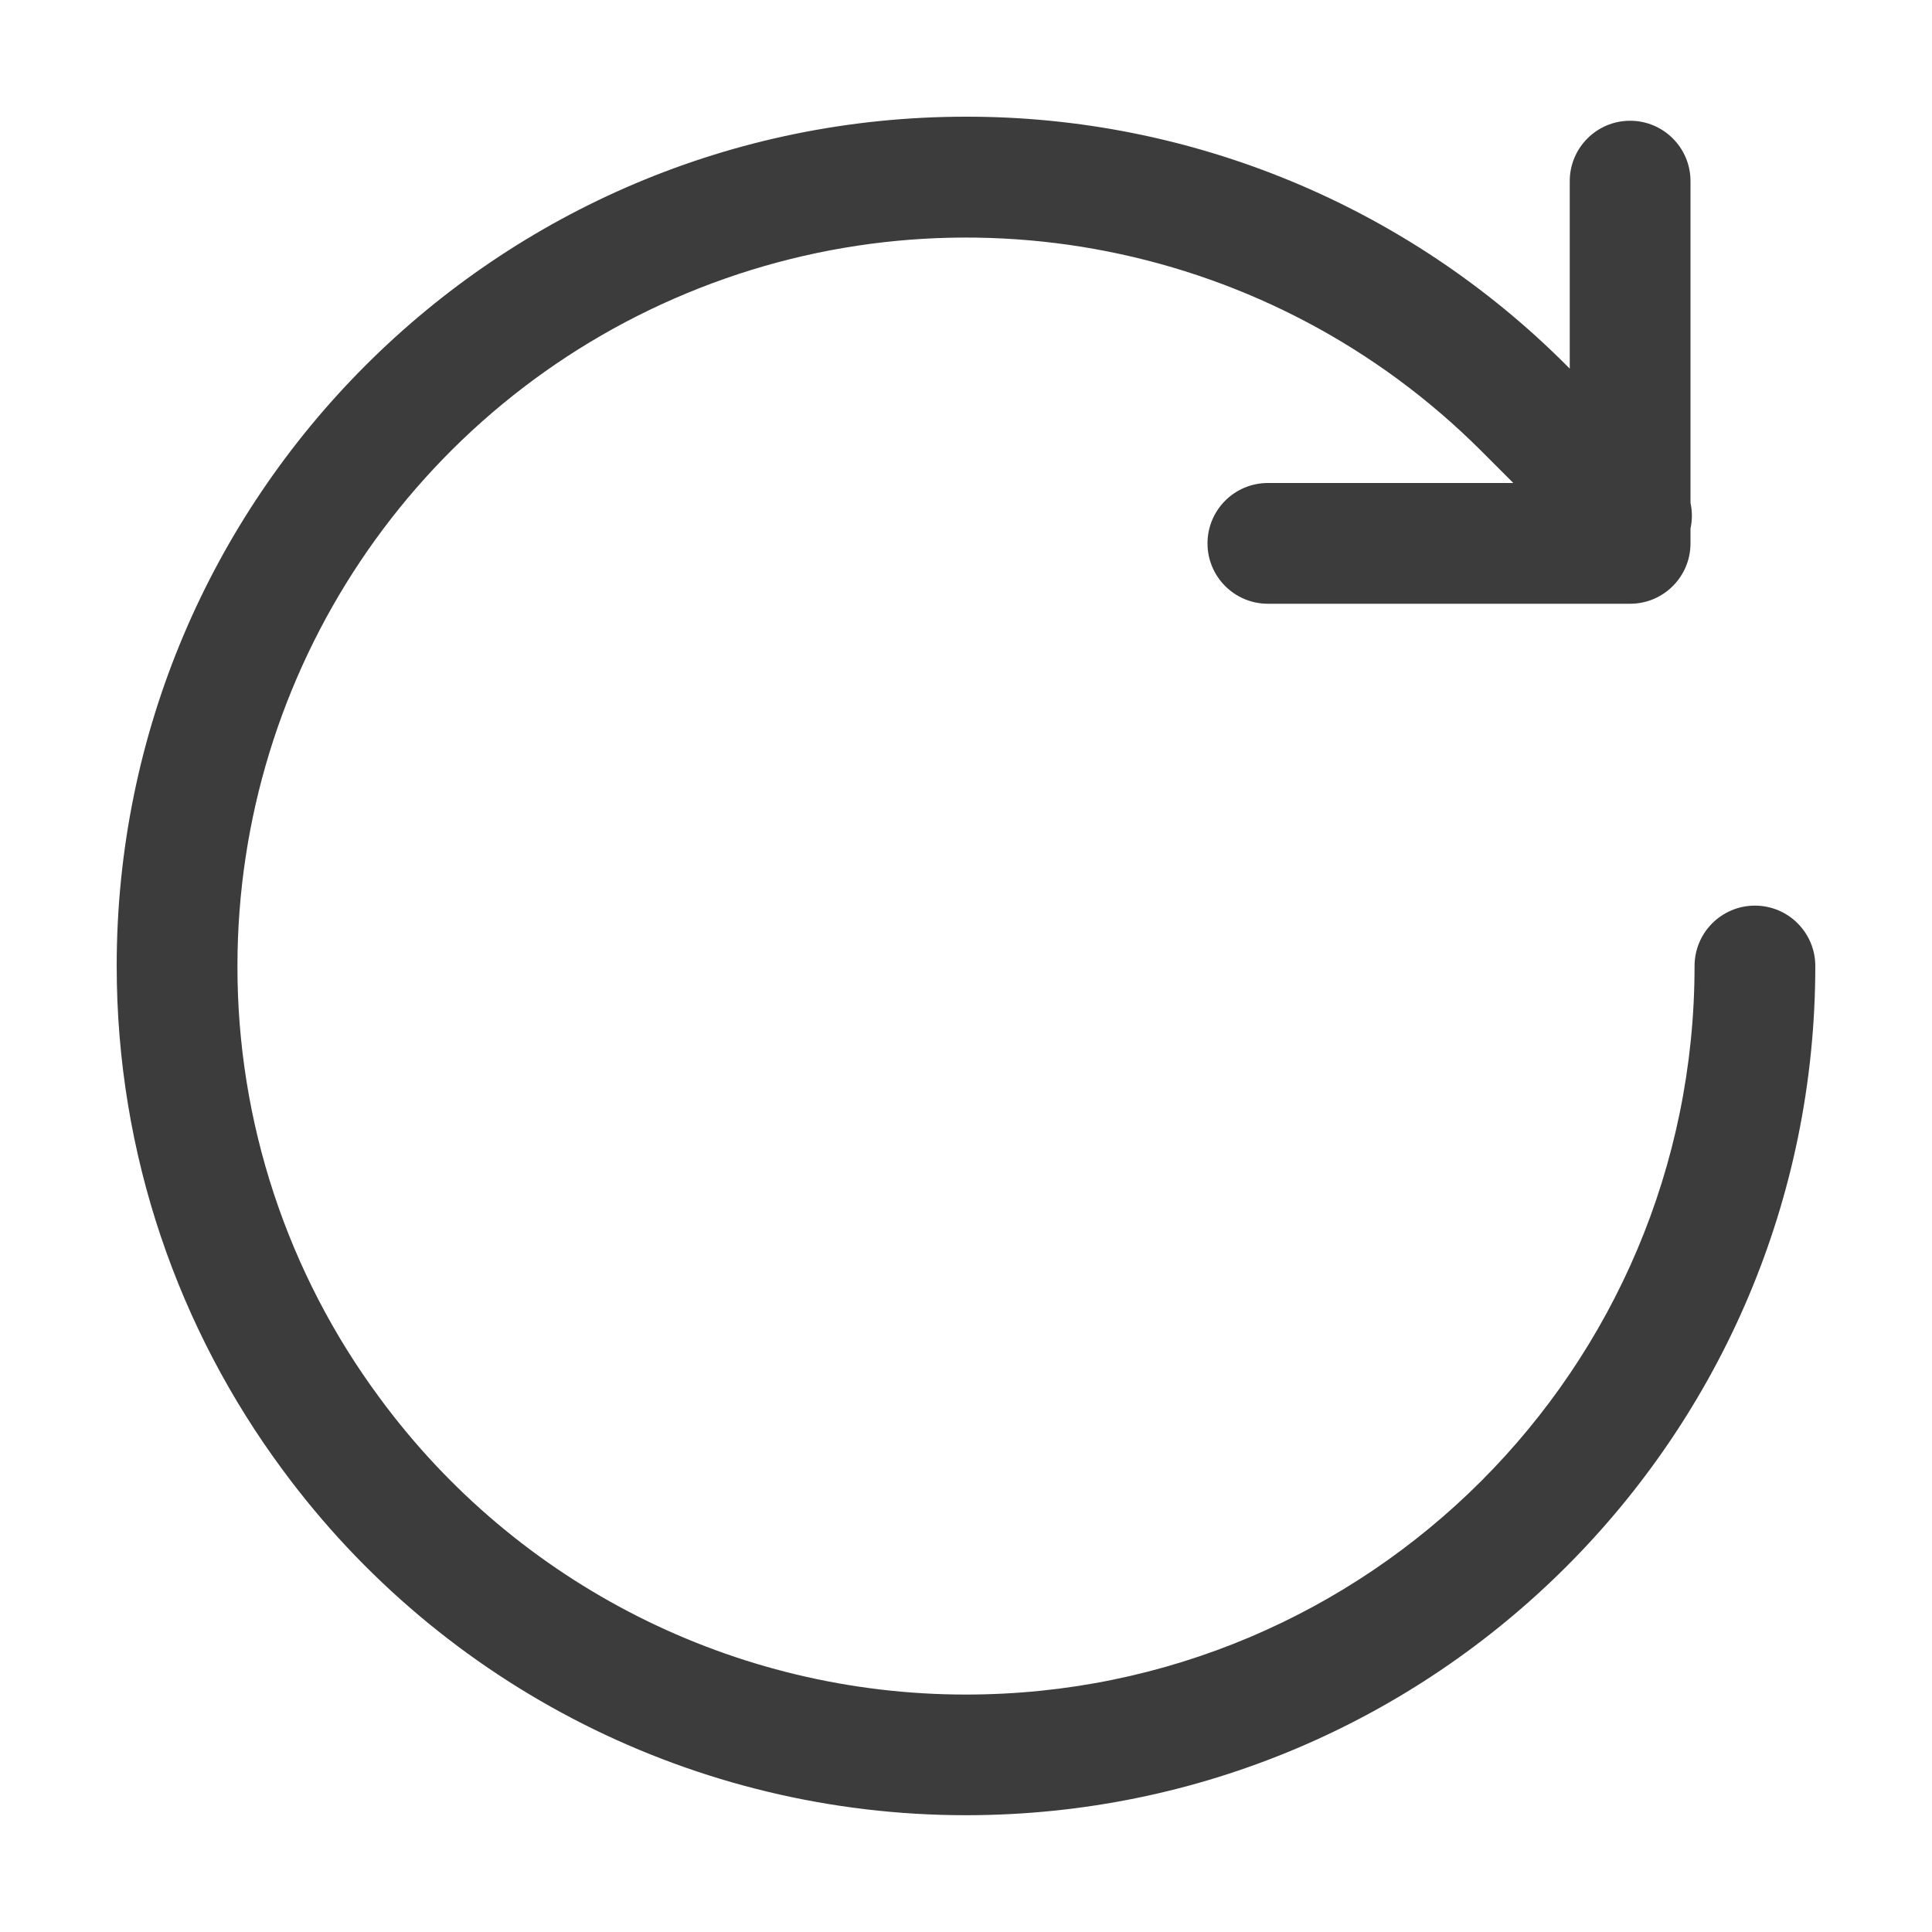
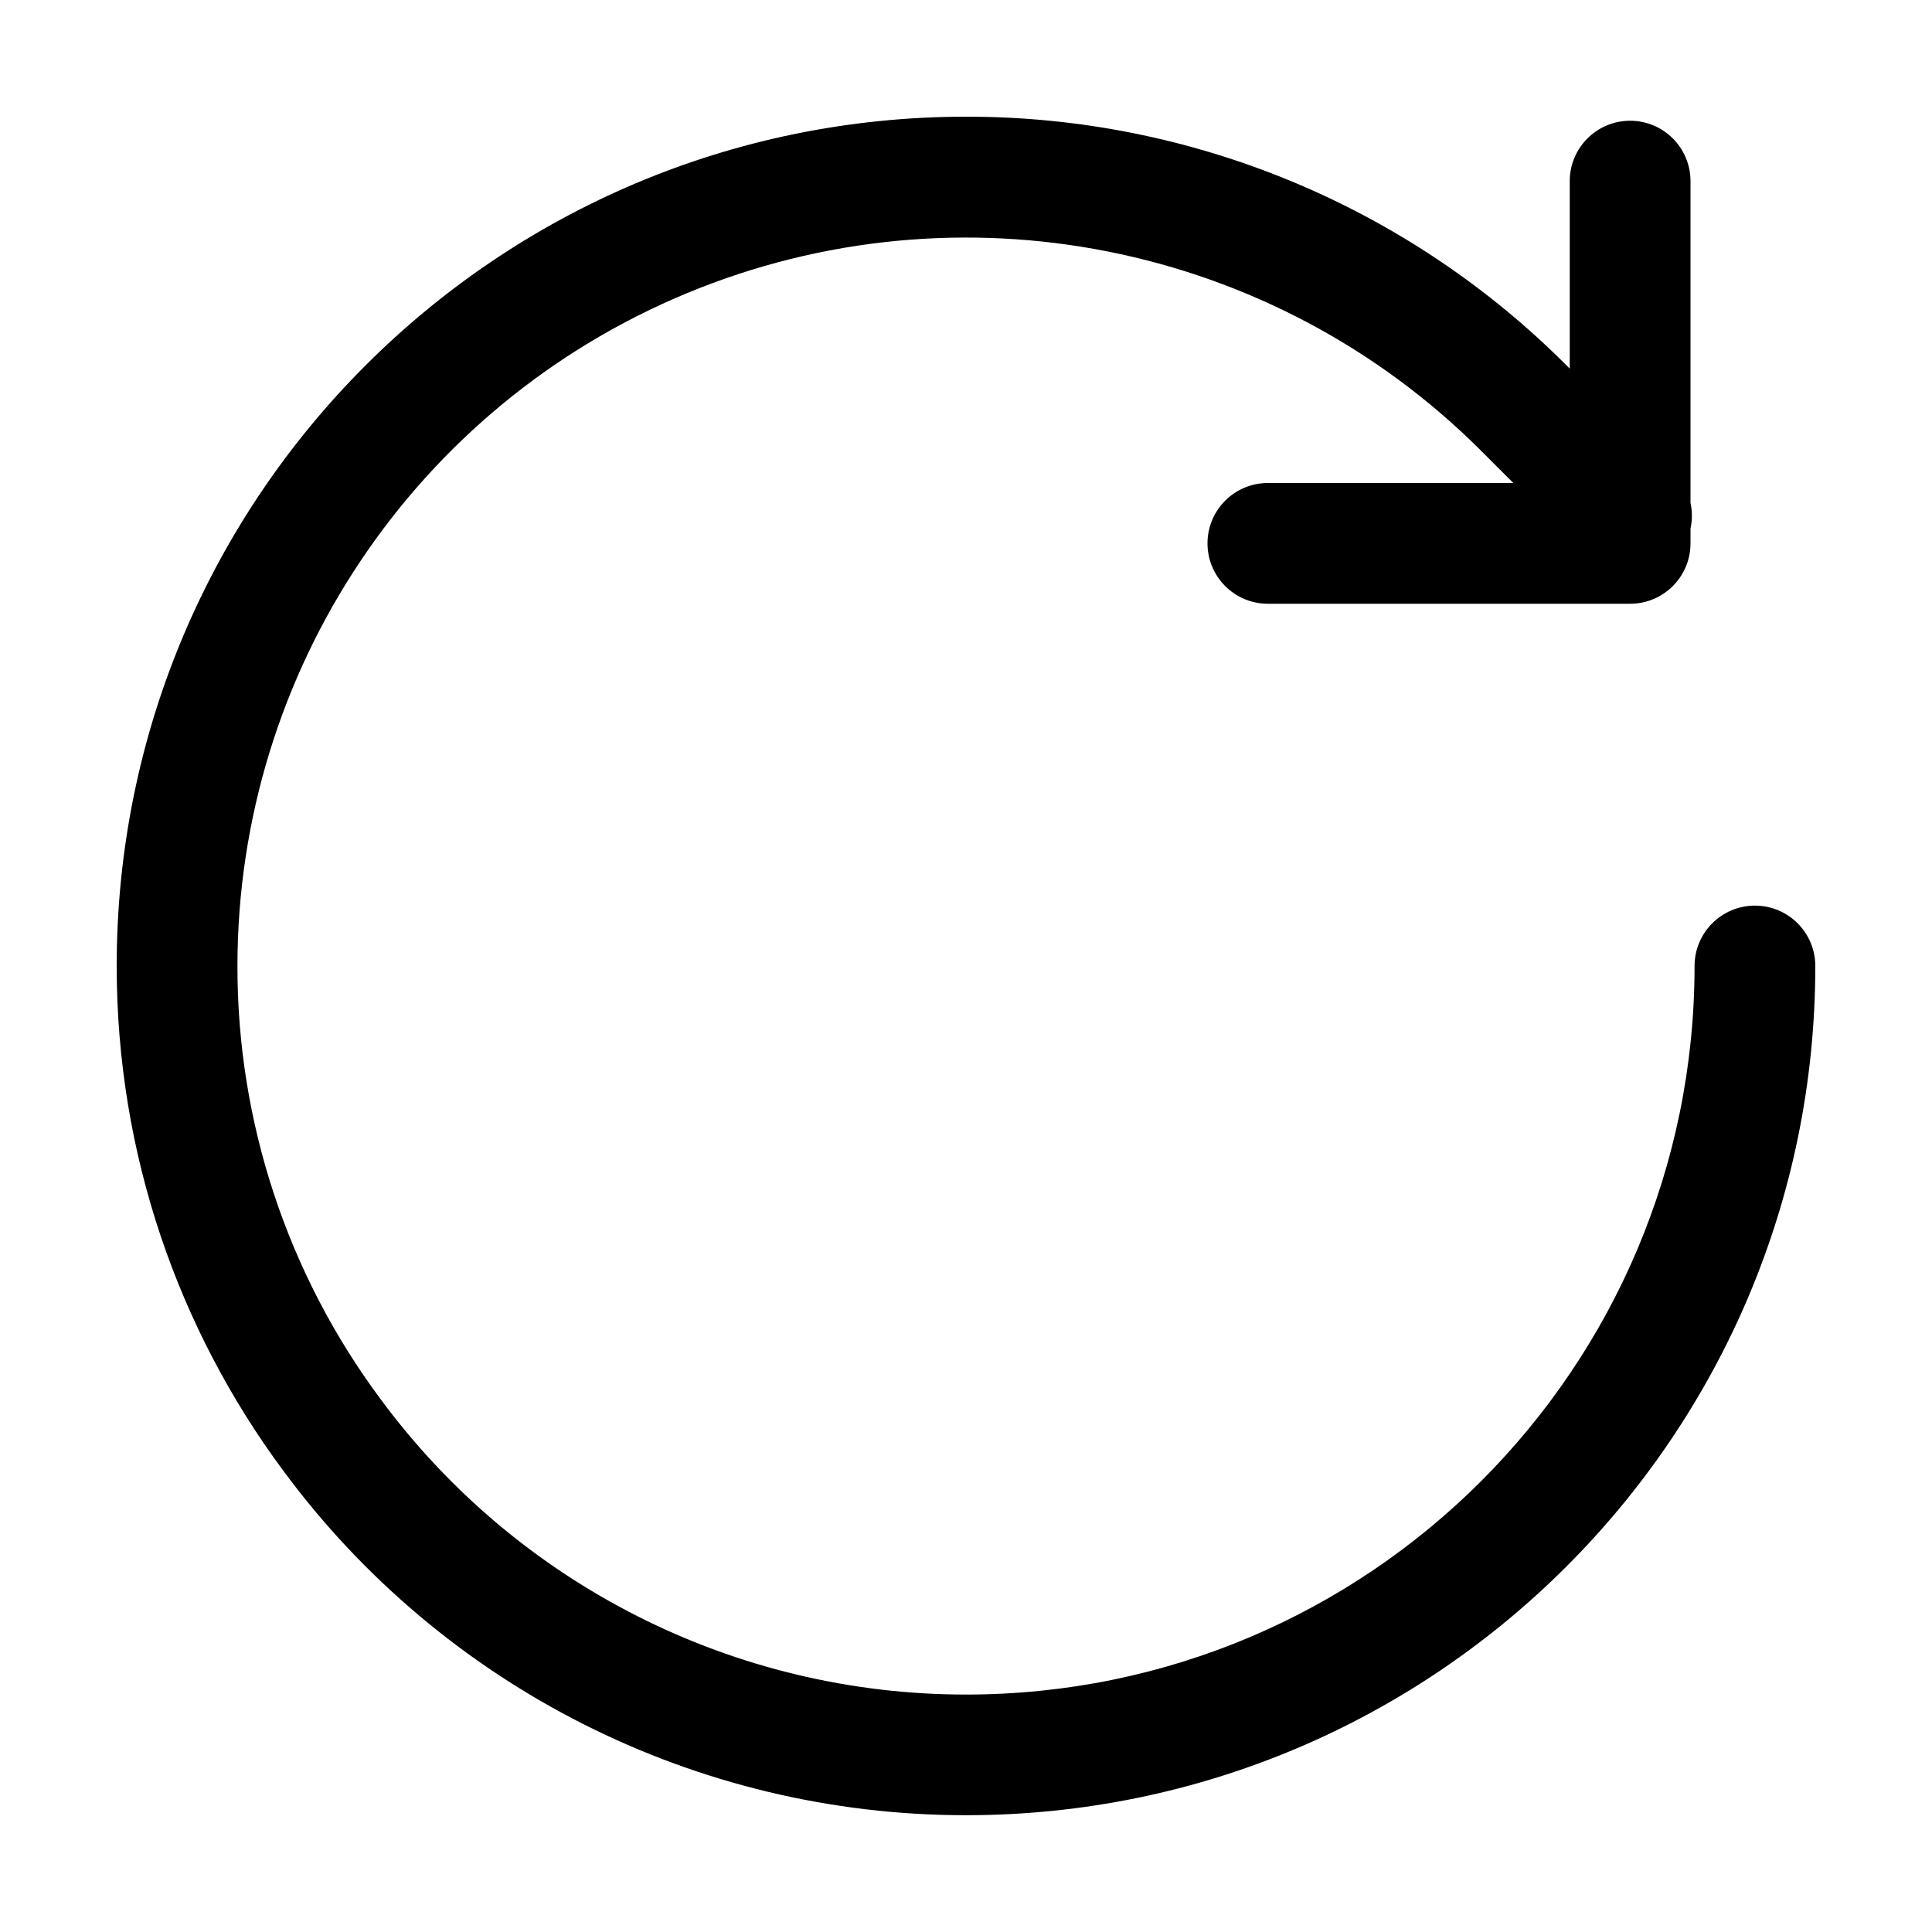
- <svg xmlns="http://www.w3.org/2000/svg" width="20" height="20" fill="none" viewBox="0 0 20 20">
-   <path fill="#3D3C3C" fill-rule="evenodd" d="M10 1.208A8.793 8.793 0 0 0 1.208 10c0 1.953.641 3.762 1.721 5.22A8.783 8.783 0 0 0 10 18.791 8.793 8.793 0 0 0 18.792 10a.625.625 0 0 0-1.25 0A7.543 7.543 0 0 1 10 17.542a7.532 7.532 0 0 1-6.066-3.066A7.493 7.493 0 0 1 2.458 10a7.543 7.543 0 0 1 12.875-5.333l.333.333h-2.541a.625.625 0 0 0 0 1.25h3.75c.345 0 .625-.28.625-.625v-.153a.628.628 0 0 0 0-.266V1.875a.625.625 0 1 0-1.25 0v1.941l-.033-.033A8.767 8.767 0 0 0 10 1.208Z" clip-rule="evenodd" />
+ <svg xmlns="http://www.w3.org/2000/svg" width="20" height="20" fill="currentColor" viewBox="0 0 20 20">
+   <path fill-rule="evenodd" d="M10 1.208A8.793 8.793 0 0 0 1.208 10c0 1.953.641 3.762 1.721 5.22A8.783 8.783 0 0 0 10 18.791 8.793 8.793 0 0 0 18.792 10a.625.625 0 0 0-1.25 0A7.543 7.543 0 0 1 10 17.542a7.532 7.532 0 0 1-6.066-3.066A7.493 7.493 0 0 1 2.458 10a7.543 7.543 0 0 1 12.875-5.333l.333.333h-2.541a.625.625 0 0 0 0 1.25h3.75c.345 0 .625-.28.625-.625v-.153a.628.628 0 0 0 0-.266V1.875a.625.625 0 1 0-1.25 0v1.941l-.033-.033A8.767 8.767 0 0 0 10 1.208Z" clip-rule="evenodd" />
</svg>
